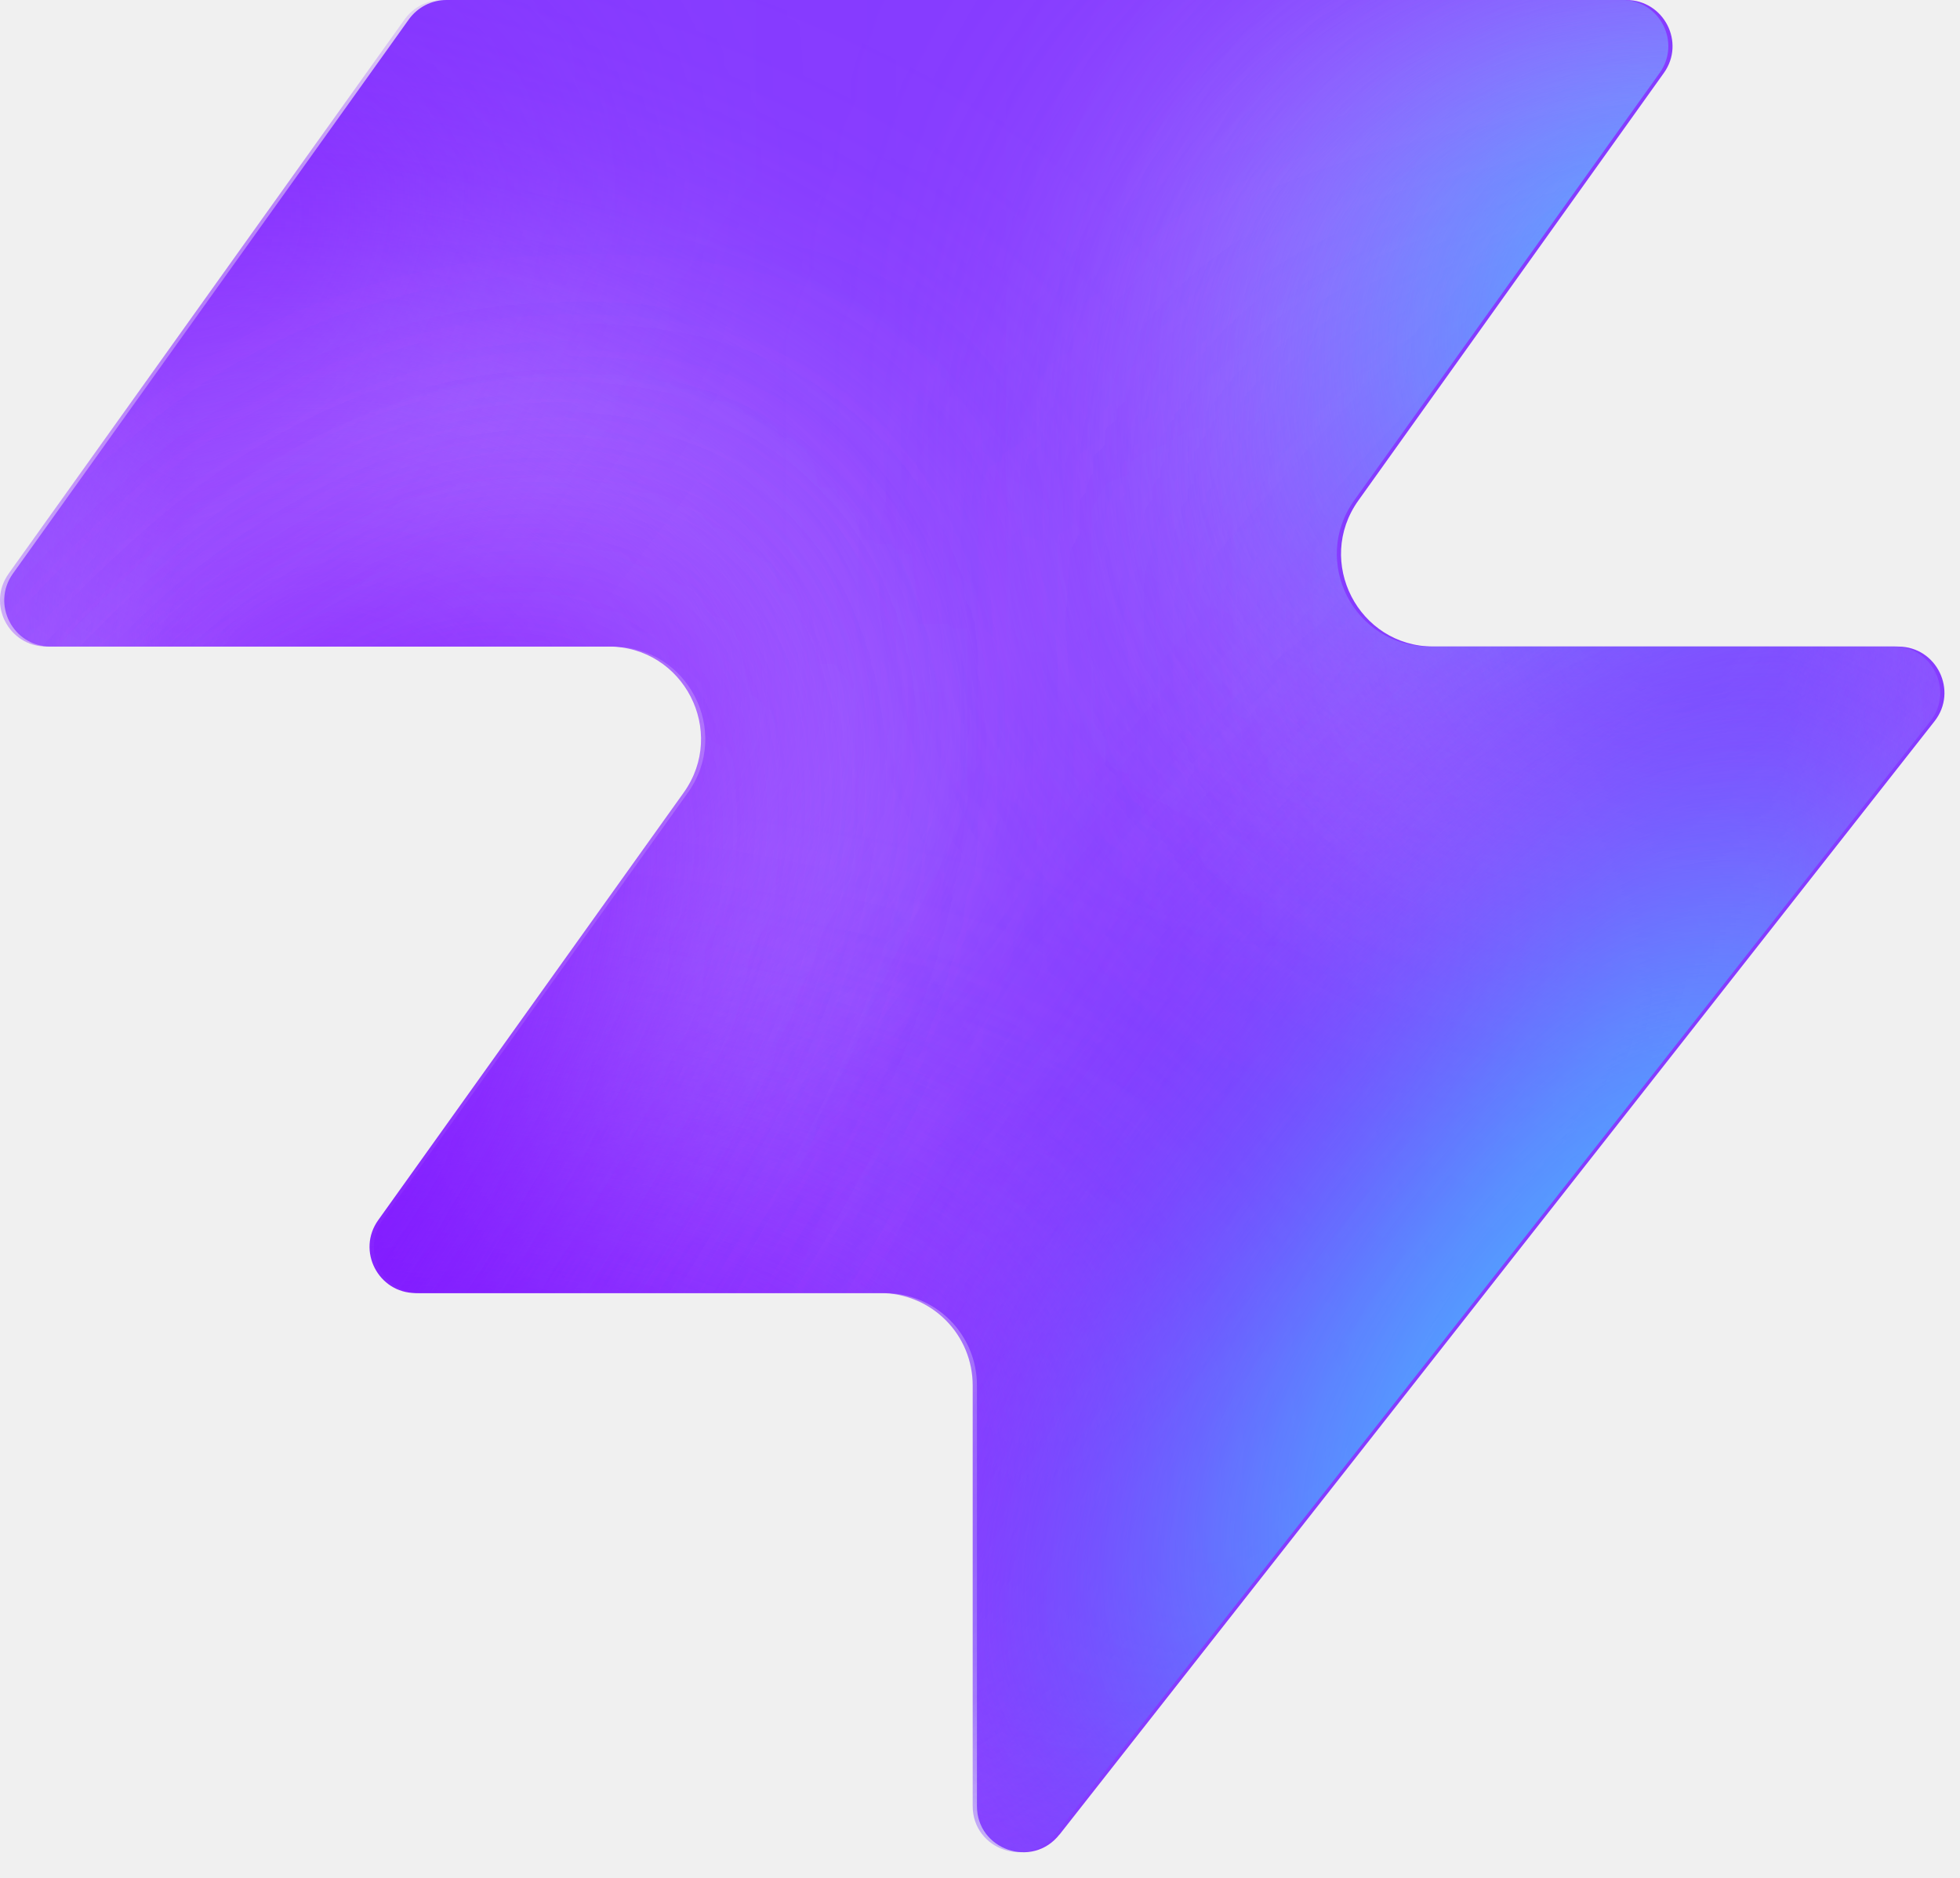
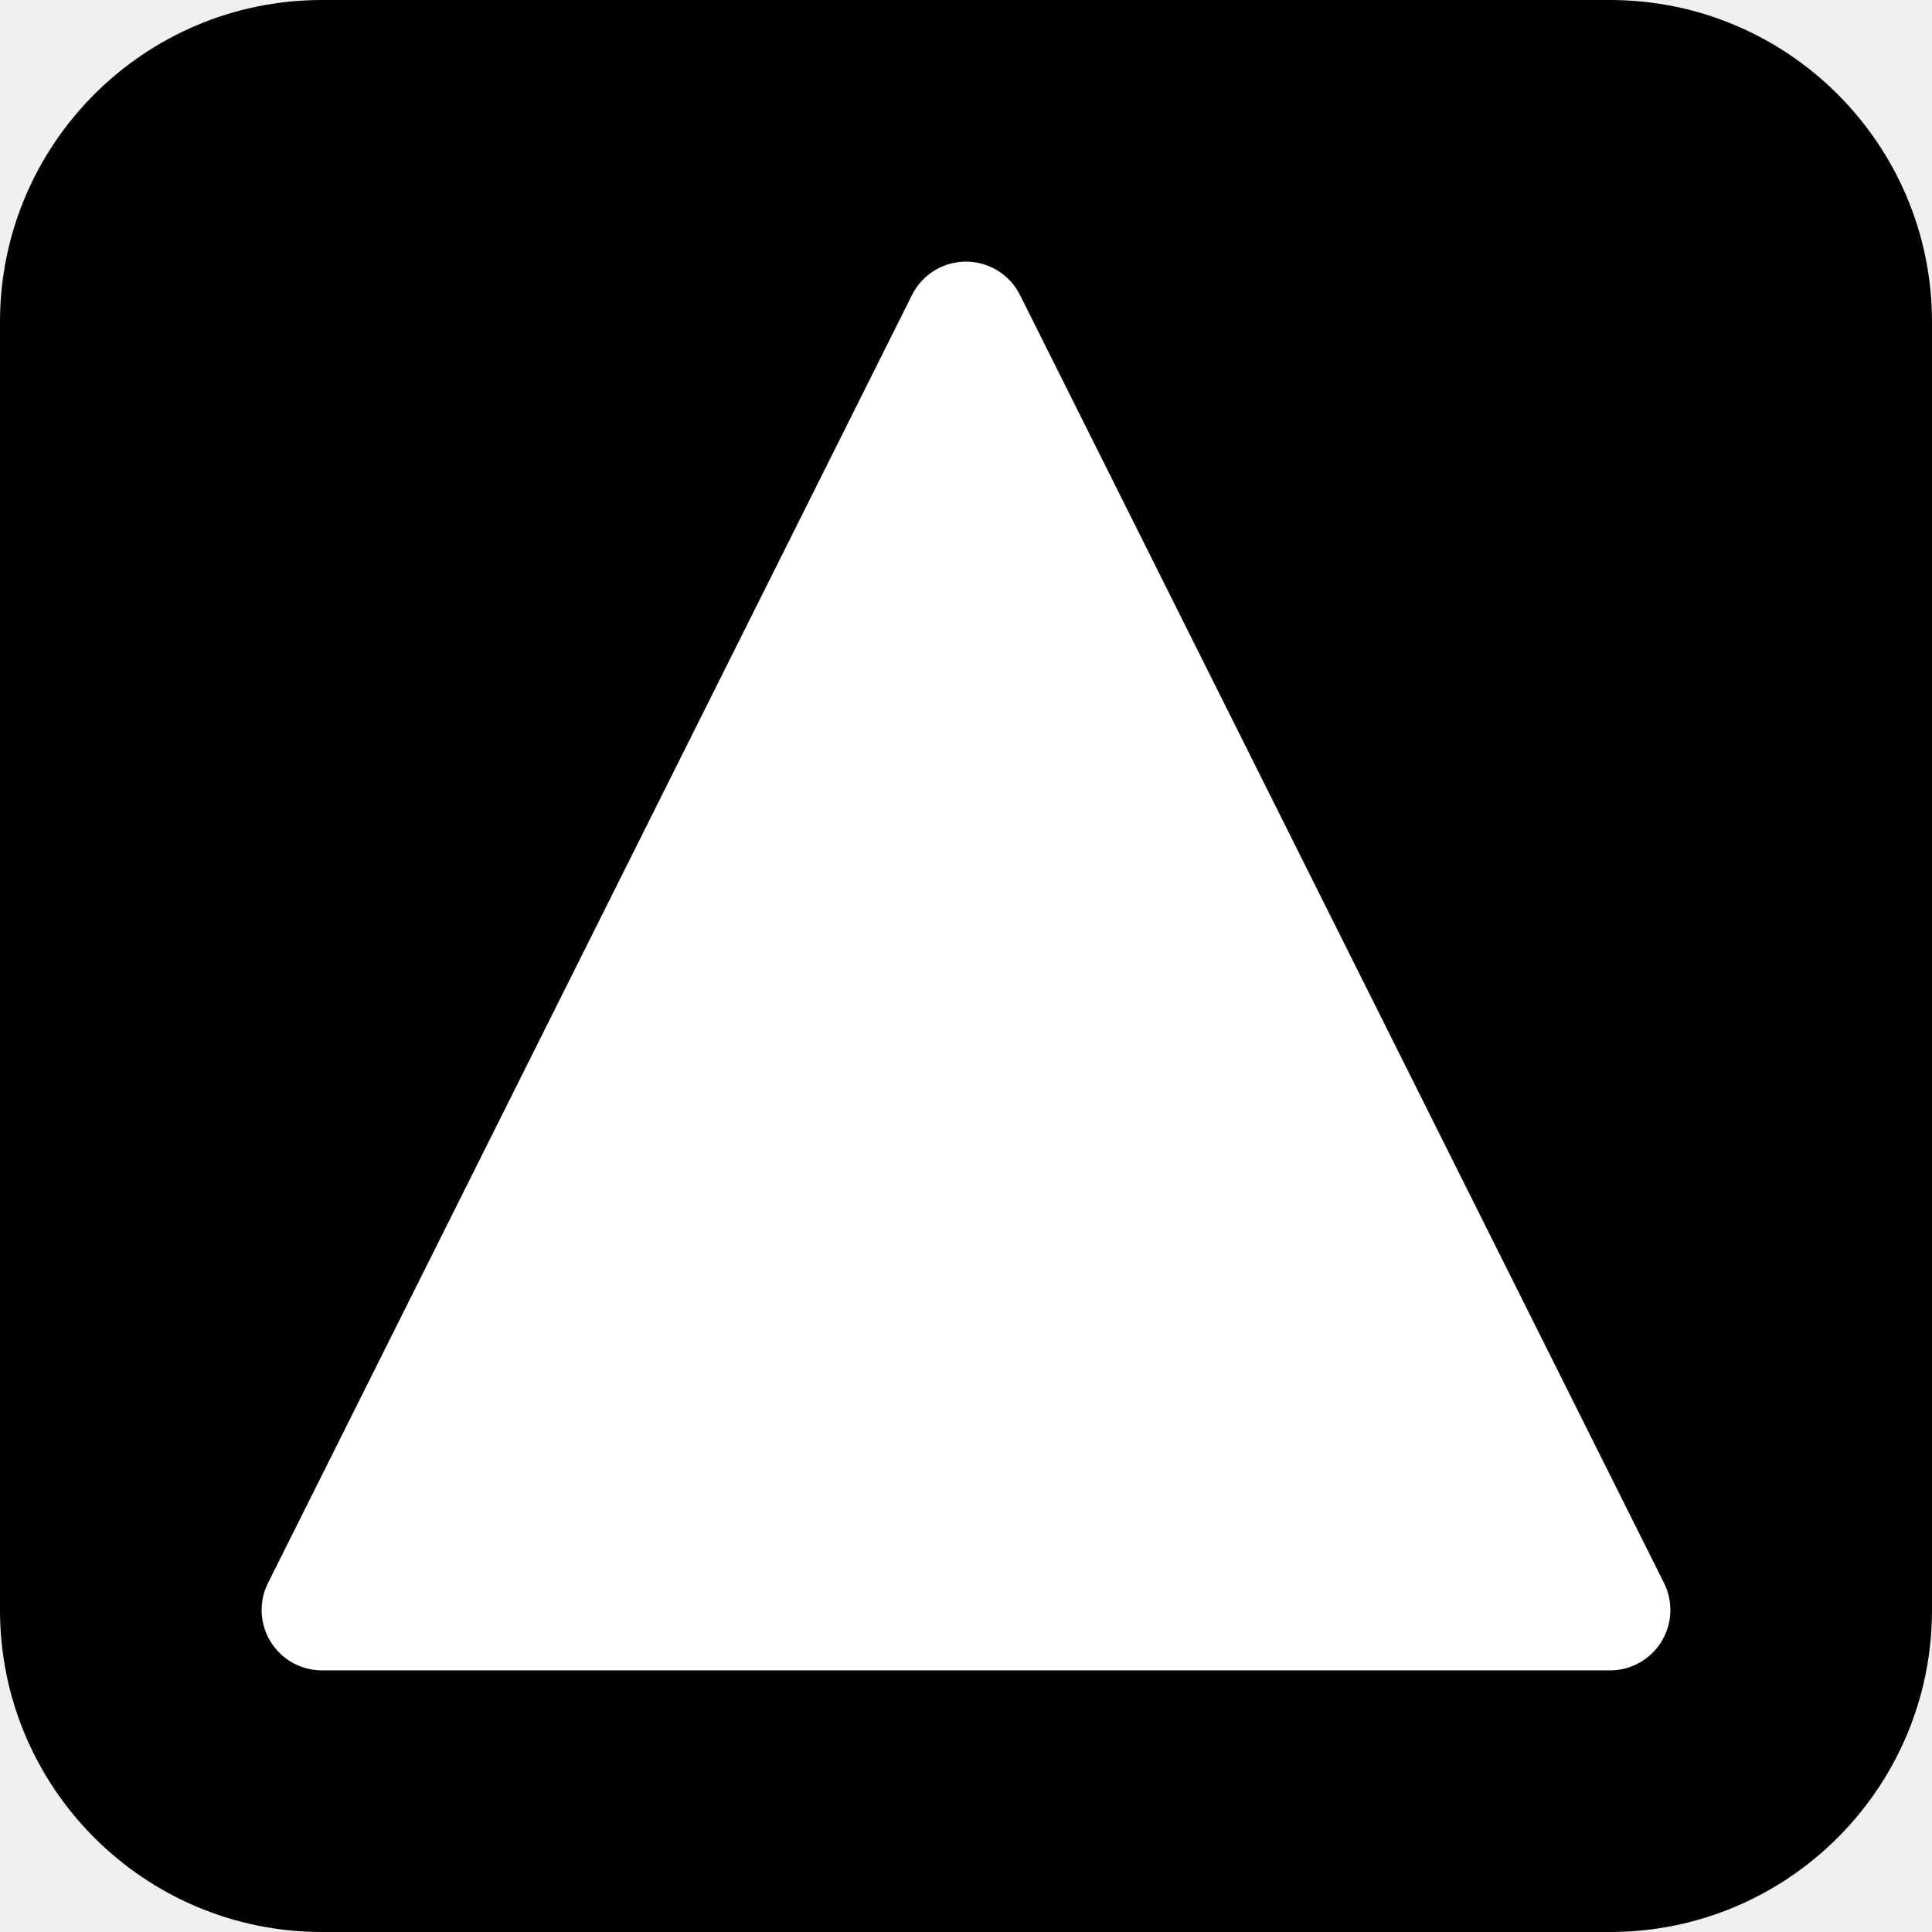
- <svg xmlns="http://www.w3.org/2000/svg" width="48" height="46" fill="none" viewBox="0 0 48 46">
-   <path fill="#863bff" d="M25.946 44.938c-.664.845-2.021.375-2.021-.698V33.937a2.26 2.26 0 0 0-2.262-2.262H10.287c-.92 0-1.456-1.04-.92-1.788l7.48-10.471c1.07-1.497 0-3.578-1.842-3.578H1.237c-.92 0-1.456-1.04-.92-1.788L10.013.474c.214-.297.556-.474.92-.474h28.894c.92 0 1.456 1.04.92 1.788l-7.48 10.471c-1.07 1.498 0 3.579 1.842 3.579h11.377c.943 0 1.473 1.088.89 1.83L25.947 44.94z" style="fill:#863bff;fill:color(display-p3 .525 .23 1);fill-opacity:1" />
-   <mask id="a" width="48" height="46" x="0" y="0" maskUnits="userSpaceOnUse" style="mask-type:alpha">
-     <path fill="#000" d="M25.842 44.938c-.664.844-2.021.375-2.021-.698V33.937a2.26 2.26 0 0 0-2.262-2.262H10.183c-.92 0-1.456-1.04-.92-1.788l7.48-10.471c1.07-1.498 0-3.579-1.842-3.579H1.133c-.92 0-1.456-1.04-.92-1.787L9.91.473c.214-.297.556-.474.92-.474h28.894c.92 0 1.456 1.04.92 1.788l-7.48 10.471c-1.07 1.498 0 3.578 1.842 3.578h11.377c.943 0 1.473 1.088.89 1.832L25.843 44.94z" style="fill:#000;fill-opacity:1" />
-   </mask>
-   <g mask="url(#a)">
-     <g filter="url(#b)">
-       <ellipse cx="5.508" cy="14.704" fill="#ede6ff" rx="5.508" ry="14.704" style="fill:#ede6ff;fill:color(display-p3 .927 .903 1);fill-opacity:1" transform="matrix(.00324 1 1 -.00324 -4.47 31.516)" />
-     </g>
-     <g filter="url(#c)">
-       <ellipse cx="10.399" cy="29.851" fill="#ede6ff" rx="10.399" ry="29.851" style="fill:#ede6ff;fill:color(display-p3 .927 .903 1);fill-opacity:1" transform="matrix(.00324 1 1 -.00324 -39.328 7.883)" />
-     </g>
-     <g filter="url(#d)">
-       <ellipse cx="5.508" cy="30.487" fill="#7e14ff" rx="5.508" ry="30.487" style="fill:#7e14ff;fill:color(display-p3 .492 .077 1);fill-opacity:1" transform="rotate(89.814 -25.913 -14.639)scale(1 -1)" />
-     </g>
-     <g filter="url(#e)">
-       <ellipse cx="5.508" cy="30.599" fill="#7e14ff" rx="5.508" ry="30.599" style="fill:#7e14ff;fill:color(display-p3 .492 .077 1);fill-opacity:1" transform="rotate(89.814 -32.644 -3.334)scale(1 -1)" />
-     </g>
-     <g filter="url(#f)">
-       <ellipse cx="5.508" cy="30.599" fill="#7e14ff" rx="5.508" ry="30.599" style="fill:#7e14ff;fill:color(display-p3 .492 .077 1);fill-opacity:1" transform="matrix(.00324 1 1 -.00324 -34.34 30.47)" />
-     </g>
-     <g filter="url(#g)">
-       <ellipse cx="14.072" cy="22.078" fill="#ede6ff" rx="14.072" ry="22.078" style="fill:#ede6ff;fill:color(display-p3 .927 .903 1);fill-opacity:1" transform="rotate(93.35 24.506 48.493)scale(-1 1)" />
-     </g>
-     <g filter="url(#h)">
-       <ellipse cx="3.47" cy="21.501" fill="#7e14ff" rx="3.47" ry="21.501" style="fill:#7e14ff;fill:color(display-p3 .492 .077 1);fill-opacity:1" transform="rotate(89.009 28.708 47.59)scale(-1 1)" />
-     </g>
-     <g filter="url(#i)">
-       <ellipse cx="3.47" cy="21.501" fill="#7e14ff" rx="3.47" ry="21.501" style="fill:#7e14ff;fill:color(display-p3 .492 .077 1);fill-opacity:1" transform="rotate(89.009 28.708 47.59)scale(-1 1)" />
-     </g>
-     <g filter="url(#j)">
-       <ellipse cx=".387" cy="8.972" fill="#7e14ff" rx="4.407" ry="29.108" style="fill:#7e14ff;fill:color(display-p3 .492 .077 1);fill-opacity:1" transform="rotate(39.51 .387 8.972)" />
-     </g>
-     <g filter="url(#k)">
-       <ellipse cx="47.523" cy="-6.092" fill="#7e14ff" rx="4.407" ry="29.108" style="fill:#7e14ff;fill:color(display-p3 .492 .077 1);fill-opacity:1" transform="rotate(37.892 47.523 -6.092)" />
-     </g>
-     <g filter="url(#l)">
-       <ellipse cx="41.412" cy="6.333" fill="#47bfff" rx="5.971" ry="9.665" style="fill:#47bfff;fill:color(display-p3 .28 .748 1);fill-opacity:1" transform="rotate(37.892 41.412 6.333)" />
-     </g>
-     <g filter="url(#m)">
-       <ellipse cx="-1.879" cy="38.332" fill="#7e14ff" rx="4.407" ry="29.108" style="fill:#7e14ff;fill:color(display-p3 .492 .077 1);fill-opacity:1" transform="rotate(37.892 -1.88 38.332)" />
-     </g>
-     <g filter="url(#n)">
-       <ellipse cx="-1.879" cy="38.332" fill="#7e14ff" rx="4.407" ry="29.108" style="fill:#7e14ff;fill:color(display-p3 .492 .077 1);fill-opacity:1" transform="rotate(37.892 -1.88 38.332)" />
-     </g>
-     <g filter="url(#o)">
-       <ellipse cx="35.651" cy="29.907" fill="#7e14ff" rx="4.407" ry="29.108" style="fill:#7e14ff;fill:color(display-p3 .492 .077 1);fill-opacity:1" transform="rotate(37.892 35.651 29.907)" />
-     </g>
-     <g filter="url(#p)">
-       <ellipse cx="38.418" cy="32.4" fill="#47bfff" rx="5.971" ry="15.297" style="fill:#47bfff;fill:color(display-p3 .28 .748 1);fill-opacity:1" transform="rotate(37.892 38.418 32.4)" />
-     </g>
-   </g>
-   <defs>
-     <filter id="b" width="60.045" height="41.654" x="-19.77" y="16.149" color-interpolation-filters="sRGB" filterUnits="userSpaceOnUse">
-       <feFlood flood-opacity="0" result="BackgroundImageFix" />
-       <feBlend in="SourceGraphic" in2="BackgroundImageFix" result="shape" />
-       <feGaussianBlur result="effect1_foregroundBlur_2002_17158" stdDeviation="7.659" />
-     </filter>
-     <filter id="c" width="90.34" height="51.437" x="-54.613" y="-7.533" color-interpolation-filters="sRGB" filterUnits="userSpaceOnUse">
-       <feFlood flood-opacity="0" result="BackgroundImageFix" />
-       <feBlend in="SourceGraphic" in2="BackgroundImageFix" result="shape" />
-       <feGaussianBlur result="effect1_foregroundBlur_2002_17158" stdDeviation="7.659" />
-     </filter>
-     <filter id="d" width="79.355" height="29.4" x="-49.64" y="2.03" color-interpolation-filters="sRGB" filterUnits="userSpaceOnUse">
-       <feFlood flood-opacity="0" result="BackgroundImageFix" />
-       <feBlend in="SourceGraphic" in2="BackgroundImageFix" result="shape" />
-       <feGaussianBlur result="effect1_foregroundBlur_2002_17158" stdDeviation="4.596" />
-     </filter>
-     <filter id="e" width="79.579" height="29.4" x="-45.045" y="20.029" color-interpolation-filters="sRGB" filterUnits="userSpaceOnUse">
-       <feFlood flood-opacity="0" result="BackgroundImageFix" />
-       <feBlend in="SourceGraphic" in2="BackgroundImageFix" result="shape" />
-       <feGaussianBlur result="effect1_foregroundBlur_2002_17158" stdDeviation="4.596" />
-     </filter>
-     <filter id="f" width="79.579" height="29.4" x="-43.513" y="21.178" color-interpolation-filters="sRGB" filterUnits="userSpaceOnUse">
-       <feFlood flood-opacity="0" result="BackgroundImageFix" />
-       <feBlend in="SourceGraphic" in2="BackgroundImageFix" result="shape" />
-       <feGaussianBlur result="effect1_foregroundBlur_2002_17158" stdDeviation="4.596" />
-     </filter>
-     <filter id="g" width="74.749" height="58.852" x="15.756" y="-17.901" color-interpolation-filters="sRGB" filterUnits="userSpaceOnUse">
-       <feFlood flood-opacity="0" result="BackgroundImageFix" />
-       <feBlend in="SourceGraphic" in2="BackgroundImageFix" result="shape" />
-       <feGaussianBlur result="effect1_foregroundBlur_2002_17158" stdDeviation="7.659" />
-     </filter>
-     <filter id="h" width="61.377" height="25.362" x="23.548" y="2.284" color-interpolation-filters="sRGB" filterUnits="userSpaceOnUse">
-       <feFlood flood-opacity="0" result="BackgroundImageFix" />
-       <feBlend in="SourceGraphic" in2="BackgroundImageFix" result="shape" />
-       <feGaussianBlur result="effect1_foregroundBlur_2002_17158" stdDeviation="4.596" />
-     </filter>
-     <filter id="i" width="61.377" height="25.362" x="23.548" y="2.284" color-interpolation-filters="sRGB" filterUnits="userSpaceOnUse">
-       <feFlood flood-opacity="0" result="BackgroundImageFix" />
-       <feBlend in="SourceGraphic" in2="BackgroundImageFix" result="shape" />
-       <feGaussianBlur result="effect1_foregroundBlur_2002_17158" stdDeviation="4.596" />
-     </filter>
-     <filter id="j" width="56.045" height="63.649" x="-27.636" y="-22.853" color-interpolation-filters="sRGB" filterUnits="userSpaceOnUse">
-       <feFlood flood-opacity="0" result="BackgroundImageFix" />
-       <feBlend in="SourceGraphic" in2="BackgroundImageFix" result="shape" />
-       <feGaussianBlur result="effect1_foregroundBlur_2002_17158" stdDeviation="4.596" />
-     </filter>
-     <filter id="k" width="54.814" height="64.646" x="20.116" y="-38.415" color-interpolation-filters="sRGB" filterUnits="userSpaceOnUse">
-       <feFlood flood-opacity="0" result="BackgroundImageFix" />
-       <feBlend in="SourceGraphic" in2="BackgroundImageFix" result="shape" />
-       <feGaussianBlur result="effect1_foregroundBlur_2002_17158" stdDeviation="4.596" />
-     </filter>
-     <filter id="l" width="33.541" height="35.313" x="24.641" y="-11.323" color-interpolation-filters="sRGB" filterUnits="userSpaceOnUse">
-       <feFlood flood-opacity="0" result="BackgroundImageFix" />
-       <feBlend in="SourceGraphic" in2="BackgroundImageFix" result="shape" />
-       <feGaussianBlur result="effect1_foregroundBlur_2002_17158" stdDeviation="4.596" />
-     </filter>
-     <filter id="m" width="54.814" height="64.646" x="-29.286" y="6.009" color-interpolation-filters="sRGB" filterUnits="userSpaceOnUse">
-       <feFlood flood-opacity="0" result="BackgroundImageFix" />
-       <feBlend in="SourceGraphic" in2="BackgroundImageFix" result="shape" />
-       <feGaussianBlur result="effect1_foregroundBlur_2002_17158" stdDeviation="4.596" />
-     </filter>
-     <filter id="n" width="54.814" height="64.646" x="-29.286" y="6.009" color-interpolation-filters="sRGB" filterUnits="userSpaceOnUse">
-       <feFlood flood-opacity="0" result="BackgroundImageFix" />
-       <feBlend in="SourceGraphic" in2="BackgroundImageFix" result="shape" />
-       <feGaussianBlur result="effect1_foregroundBlur_2002_17158" stdDeviation="4.596" />
-     </filter>
-     <filter id="o" width="54.814" height="64.646" x="8.244" y="-2.416" color-interpolation-filters="sRGB" filterUnits="userSpaceOnUse">
-       <feFlood flood-opacity="0" result="BackgroundImageFix" />
-       <feBlend in="SourceGraphic" in2="BackgroundImageFix" result="shape" />
-       <feGaussianBlur result="effect1_foregroundBlur_2002_17158" stdDeviation="4.596" />
-     </filter>
-     <filter id="p" width="39.409" height="43.623" x="18.713" y="10.588" color-interpolation-filters="sRGB" filterUnits="userSpaceOnUse">
-       <feFlood flood-opacity="0" result="BackgroundImageFix" />
-       <feBlend in="SourceGraphic" in2="BackgroundImageFix" result="shape" />
-       <feGaussianBlur result="effect1_foregroundBlur_2002_17158" stdDeviation="4.596" />
-     </filter>
-   </defs>
+ <svg xmlns="http://www.w3.org/2000/svg" width="128" height="128" viewBox="0 0 24 24" fill="none">
+   <rect width="24" height="24" rx="4" fill="black" />
+   <path d="M12 4L4 20H20L12 4Z" fill="white" stroke="white" stroke-width="1.5" stroke-linejoin="round" />
</svg>
